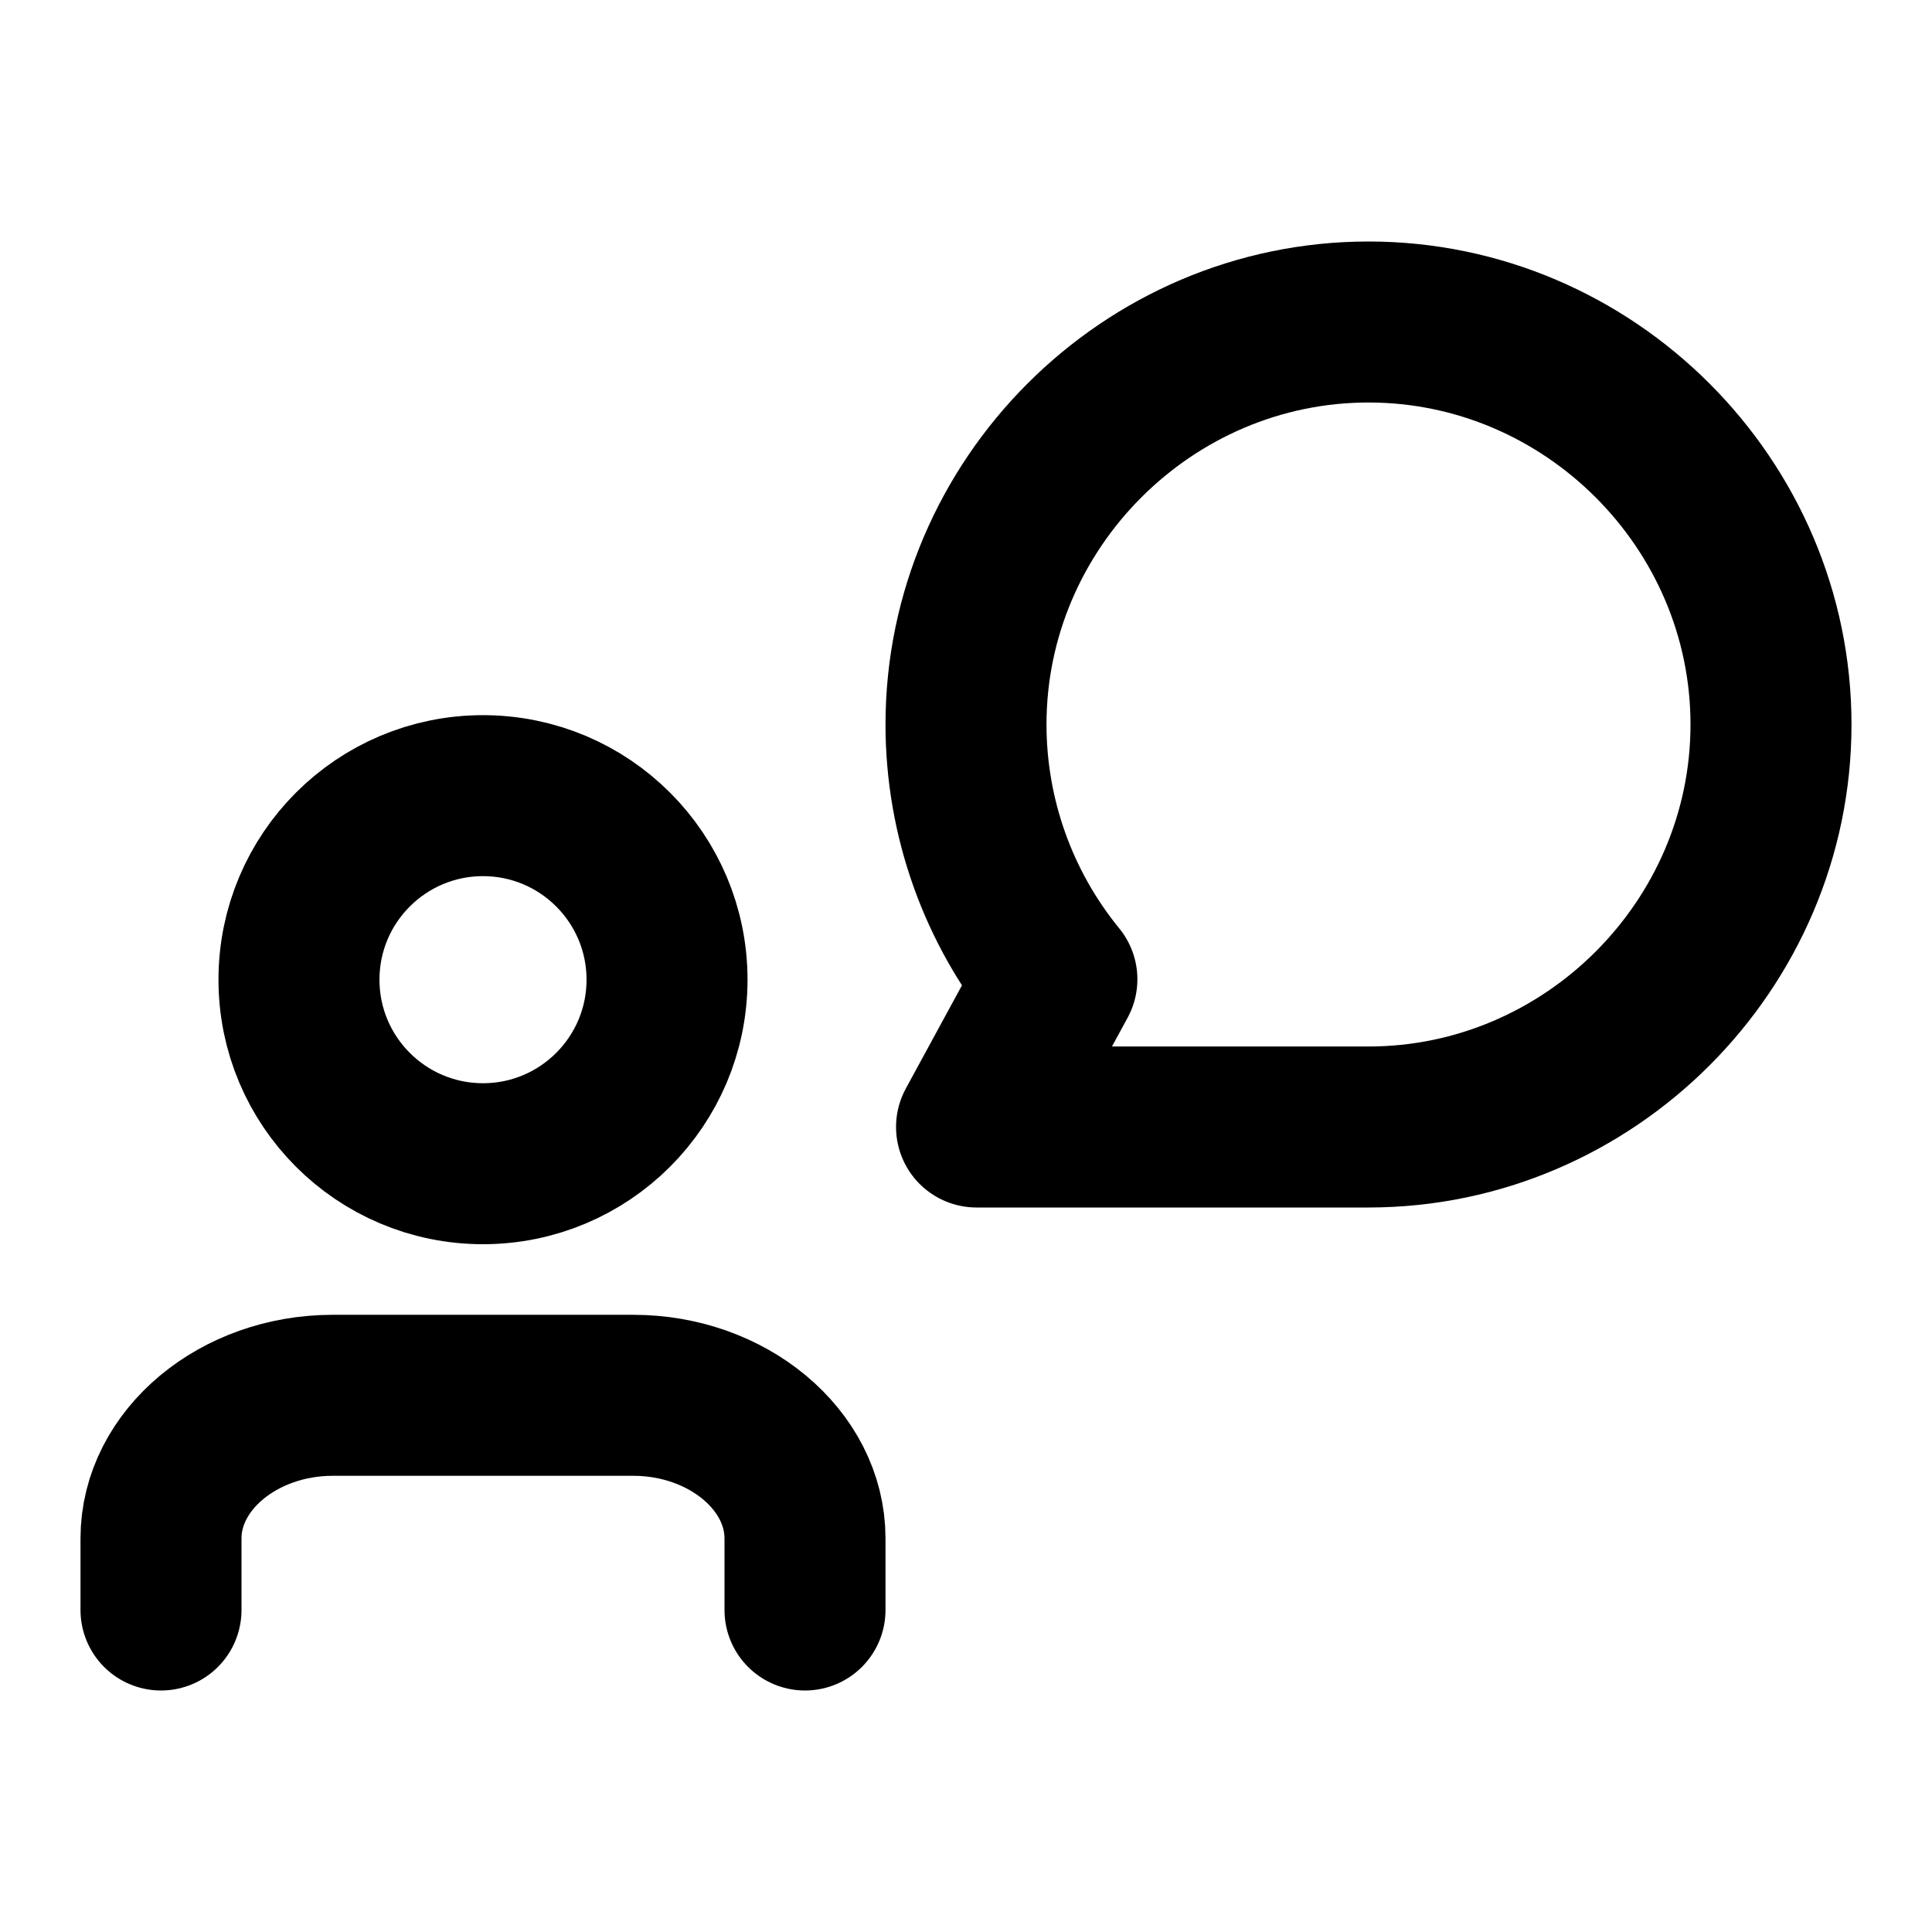
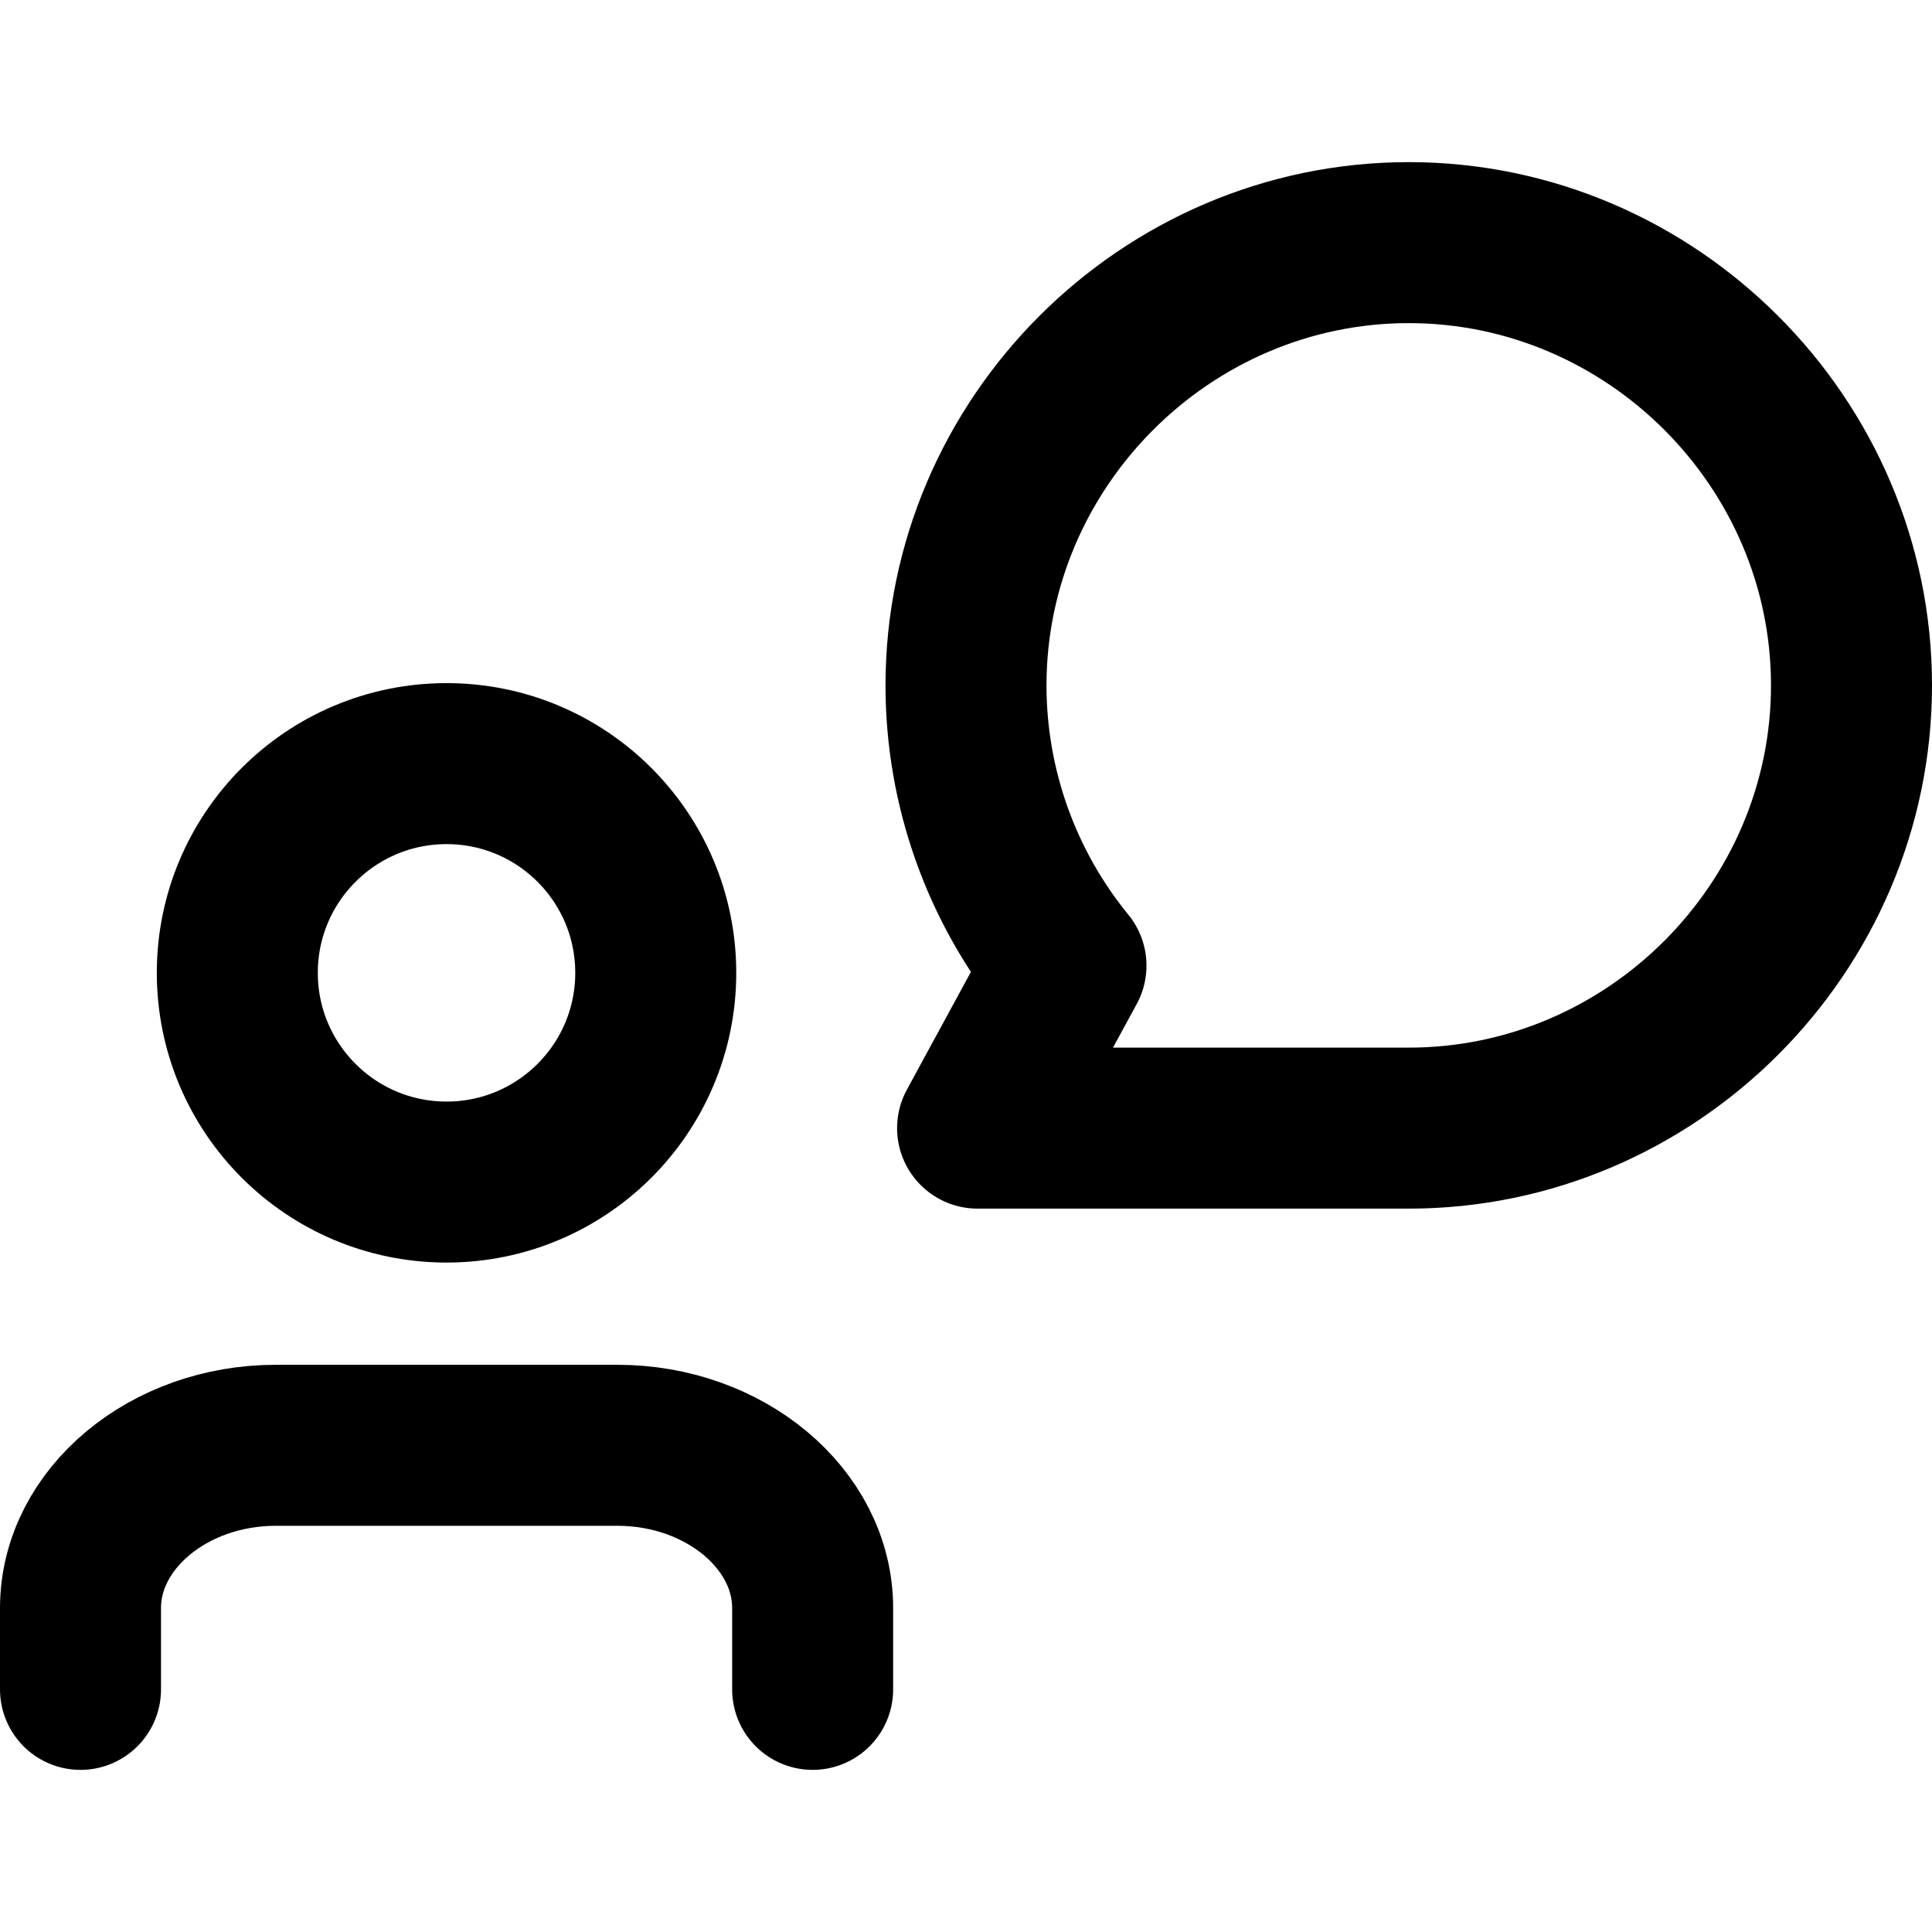
<svg xmlns="http://www.w3.org/2000/svg" viewBox="0 0 24 24" stroke-linecap="round" stroke-linejoin="round" stroke-width="2" stroke="currentColor" fill="none" class="ctx ctx-user-feedback">
-   <path d="M10 20v-.889c0-.975-.963-1.778-2.133-1.778H4.133c-1.17 0-2.133.803-2.133 1.778V20" />
-   <path d="M17 14h-4.869l.998-1.835A5.003 5.003 0 0112 9c0-2.743 2.257-5 5-5s5 2.257 5 5-2.257 5-5 5z" />
-   <circle cx="6" cy="12.17" r="2.286" />
- </svg>
+   <path d="M10.095,20.986L10.095,19.976C10.095,18.867 9,17.954 7.67,17.954L3.425,17.954C2.095,17.954 1,18.867 1,19.976L1,20.986" />
+   <path d="M17.5,14.014L12.144,14.014L13.242,11.995C12.439,11.013 12,9.782 12,8.514C12,5.496 14.483,3.014 17.5,3.014C20.517,3.014 23,5.496 23,8.514C23,11.531 20.517,14.014 17.5,14.014Z" />
+   <circle cx="5.547" cy="12.085" r="2.599" />&gt;</svg>
